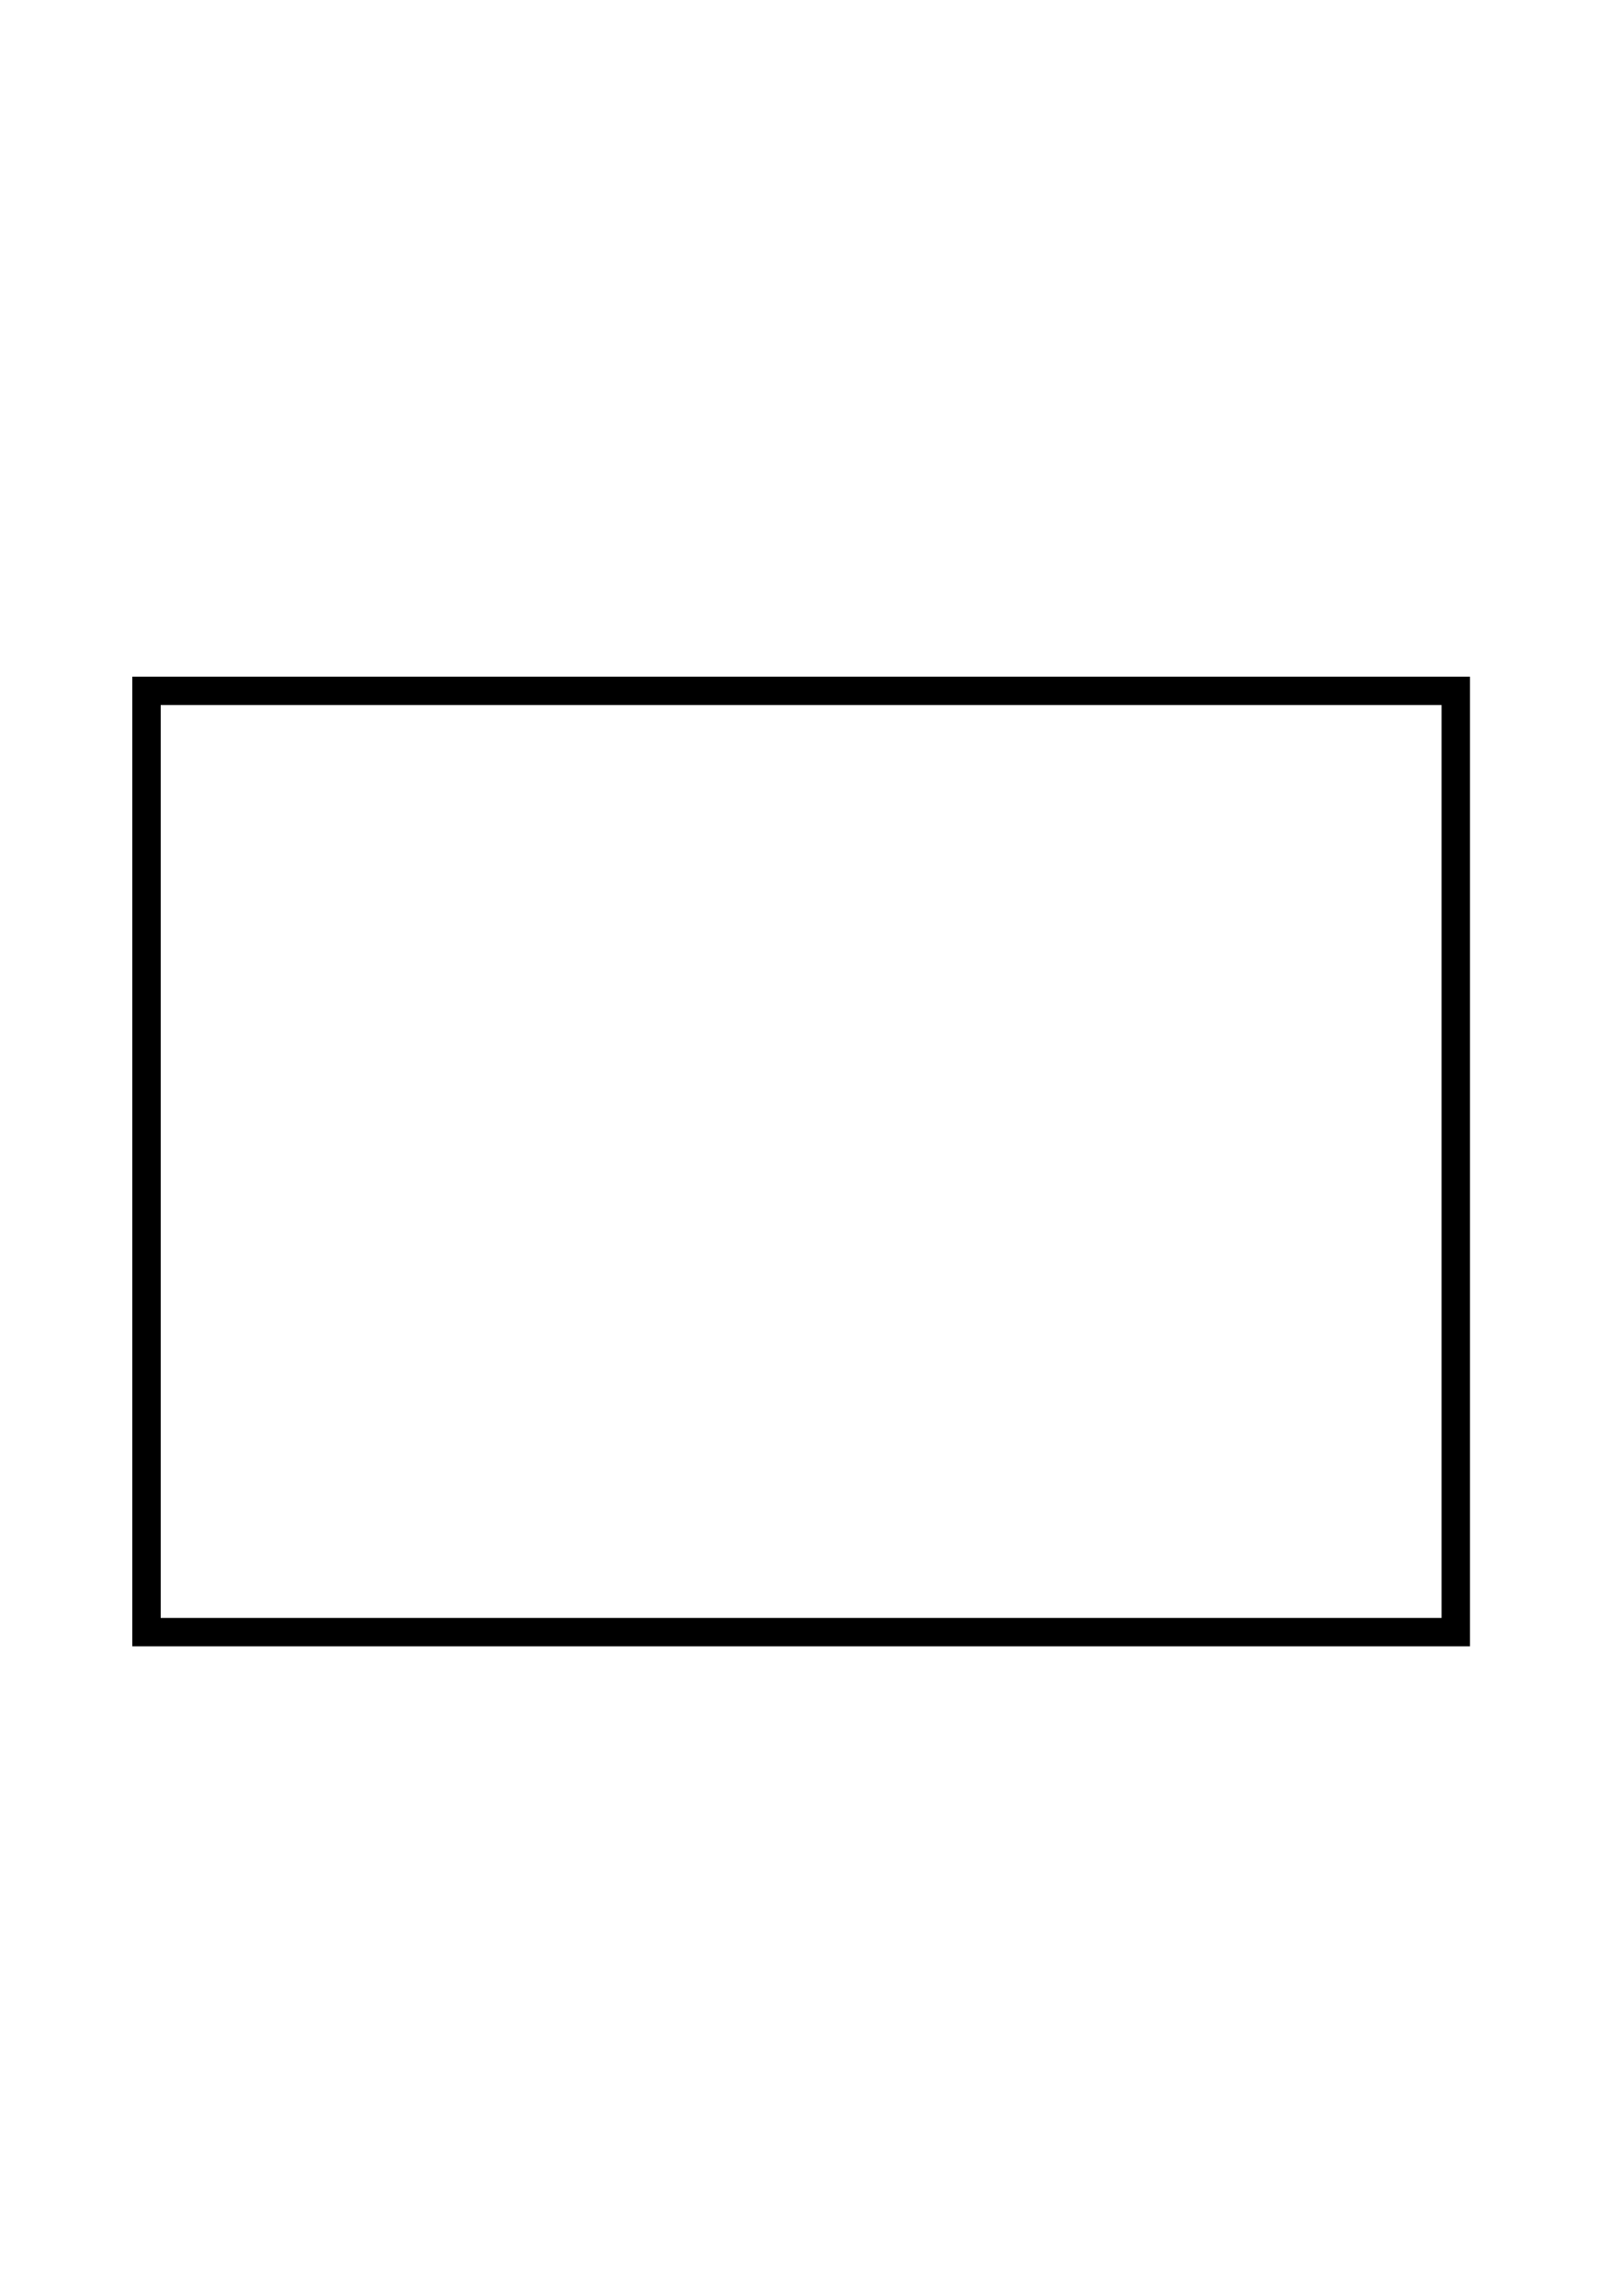
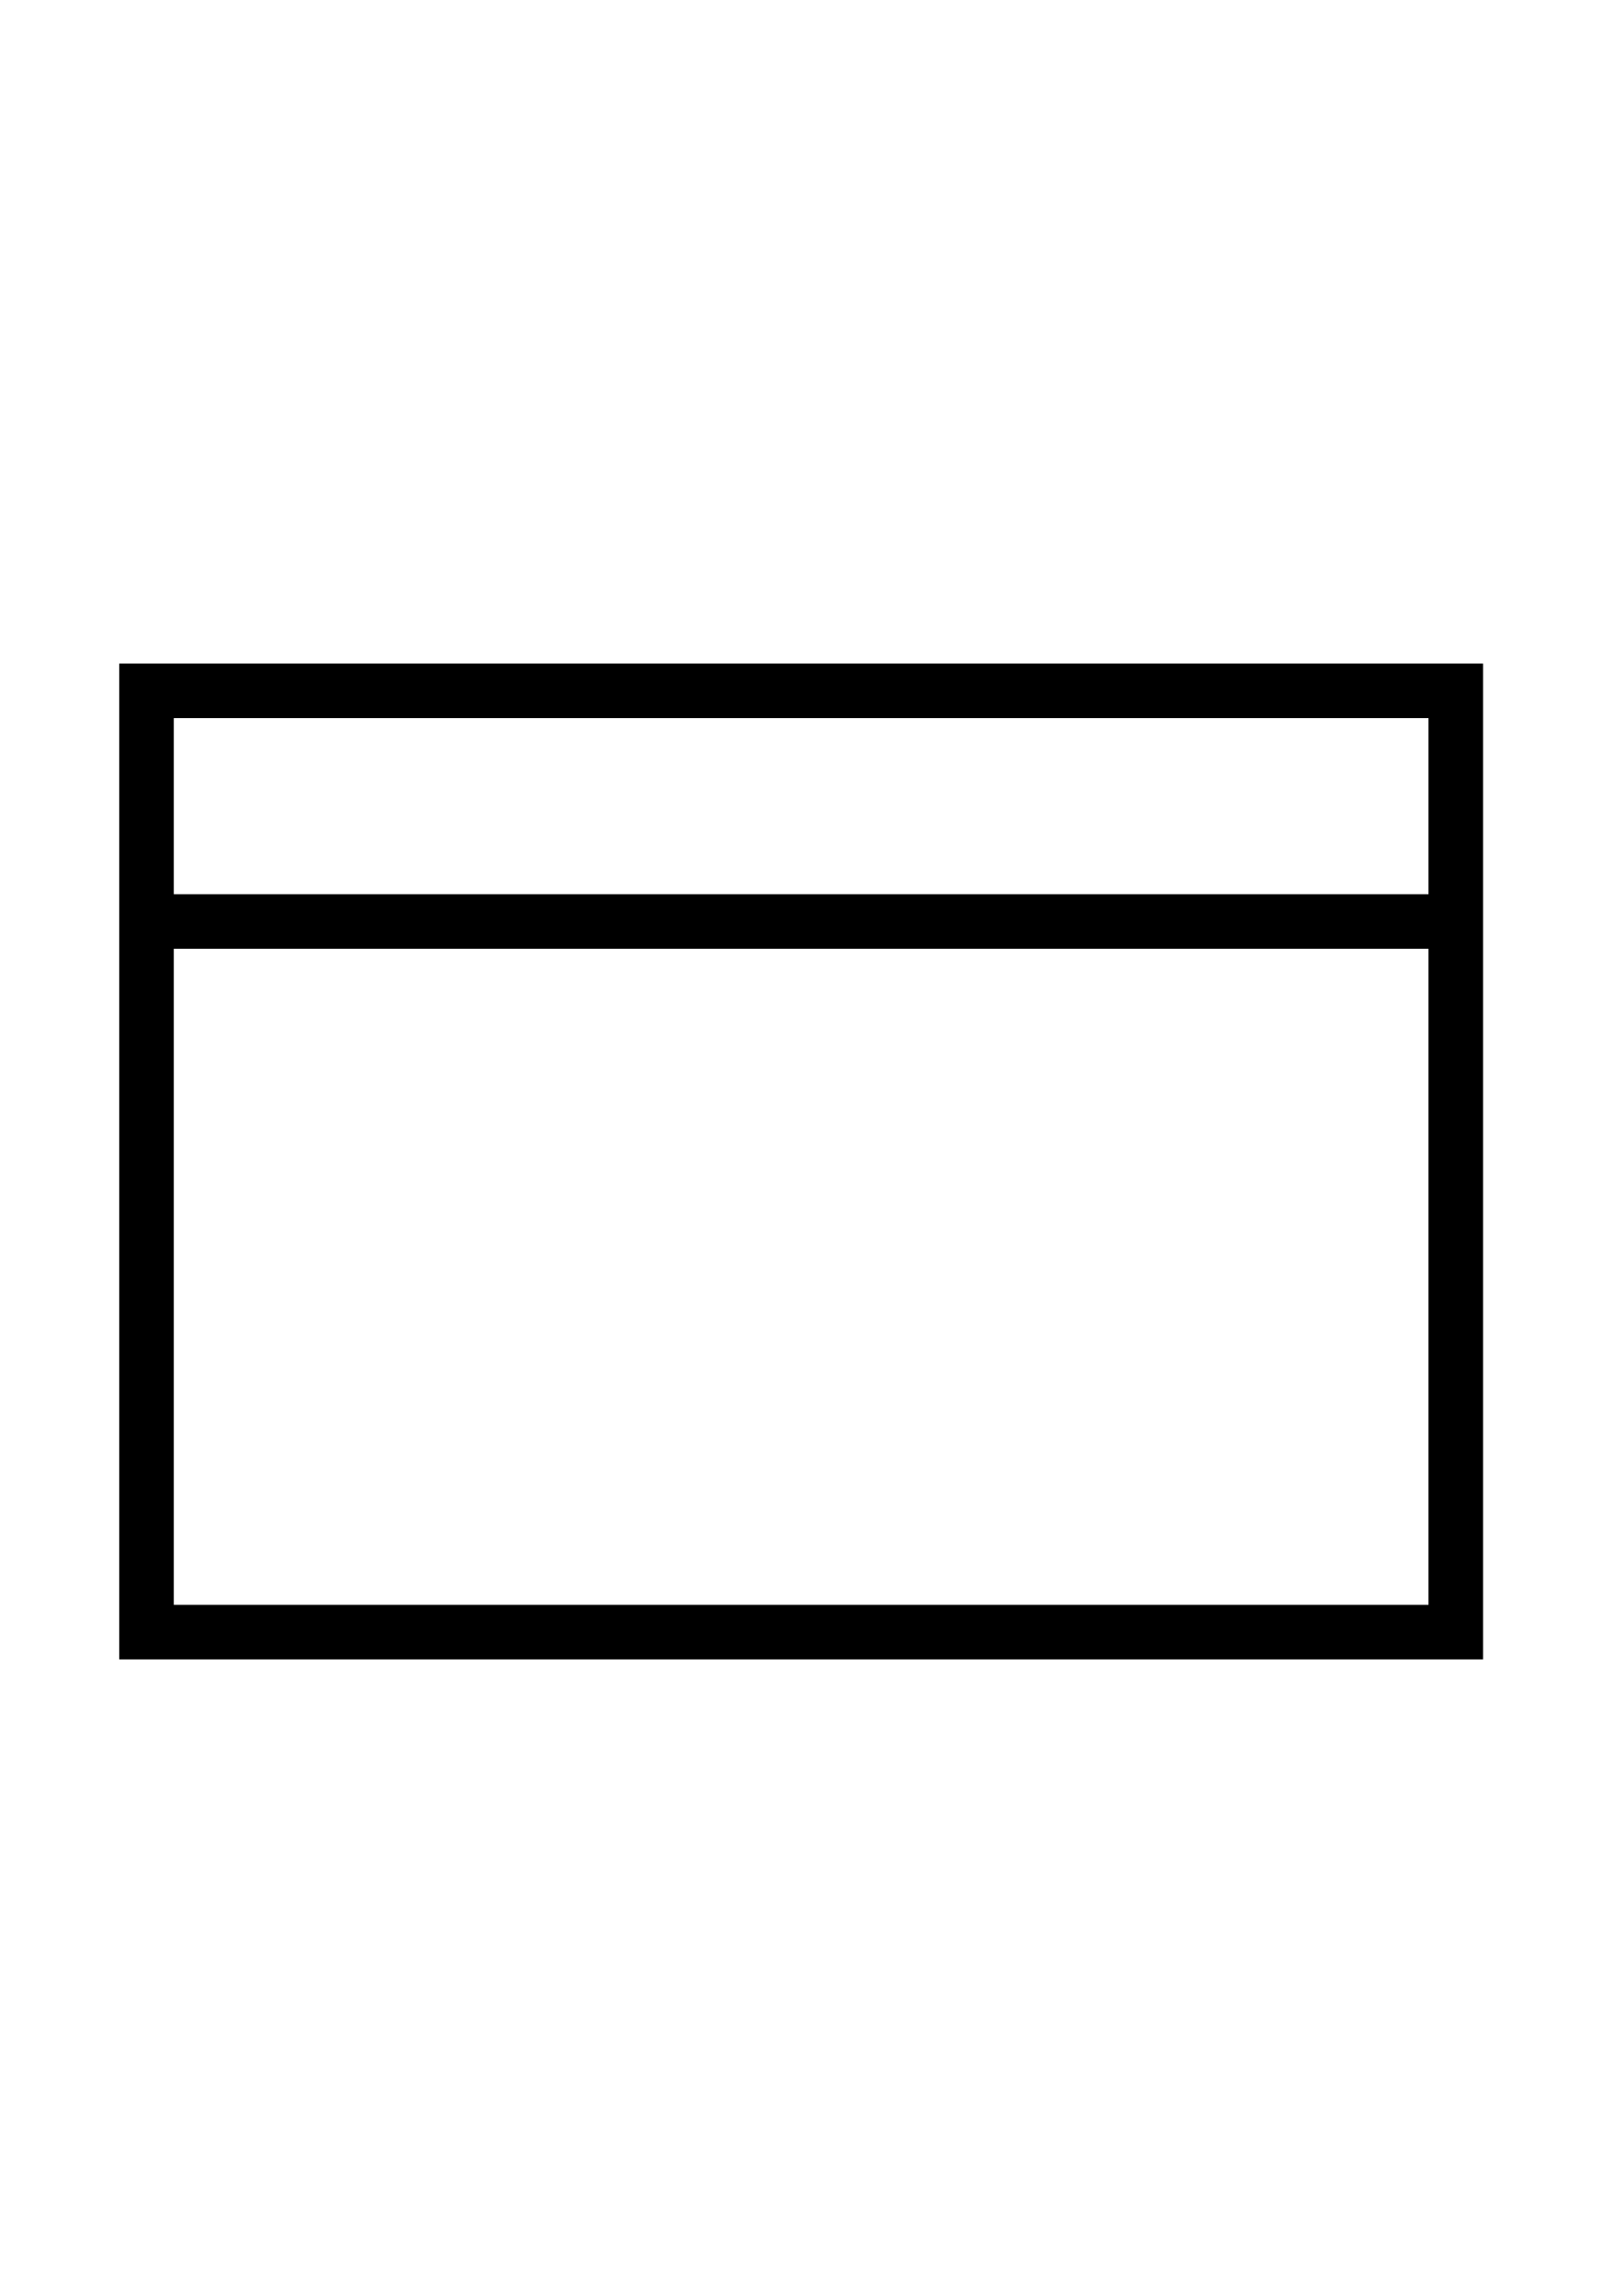
<svg xmlns="http://www.w3.org/2000/svg" width="744.094" height="1052.362" id="svg3228" version="1.1">
  <defs id="defs3230" />
  <g id="layer1">
-     <rect style="fill:none;stroke:#000000;stroke-width:13;stroke-miterlimit:4;stroke-opacity:1;stroke-dasharray:none" id="rect3886" width="600" height="431.429" x="67.143" y="316.648" />
+     <rect style="fill:none;stroke:#000000;stroke-width:25;stroke-miterlimit:4;stroke-opacity:1;stroke-dasharray:none" id="rect3886" width="600" height="431.429" x="67.143" y="316.648" />
+     <path style="fill:none;stroke:#000000;stroke-width:25;stroke-linecap:butt;stroke-linejoin:miter;stroke-miterlimit:4;stroke-opacity:1;stroke-dasharray:none" d="m 68.571,422.362 595.714,0" id="path3792" />
  </g>
</svg>
